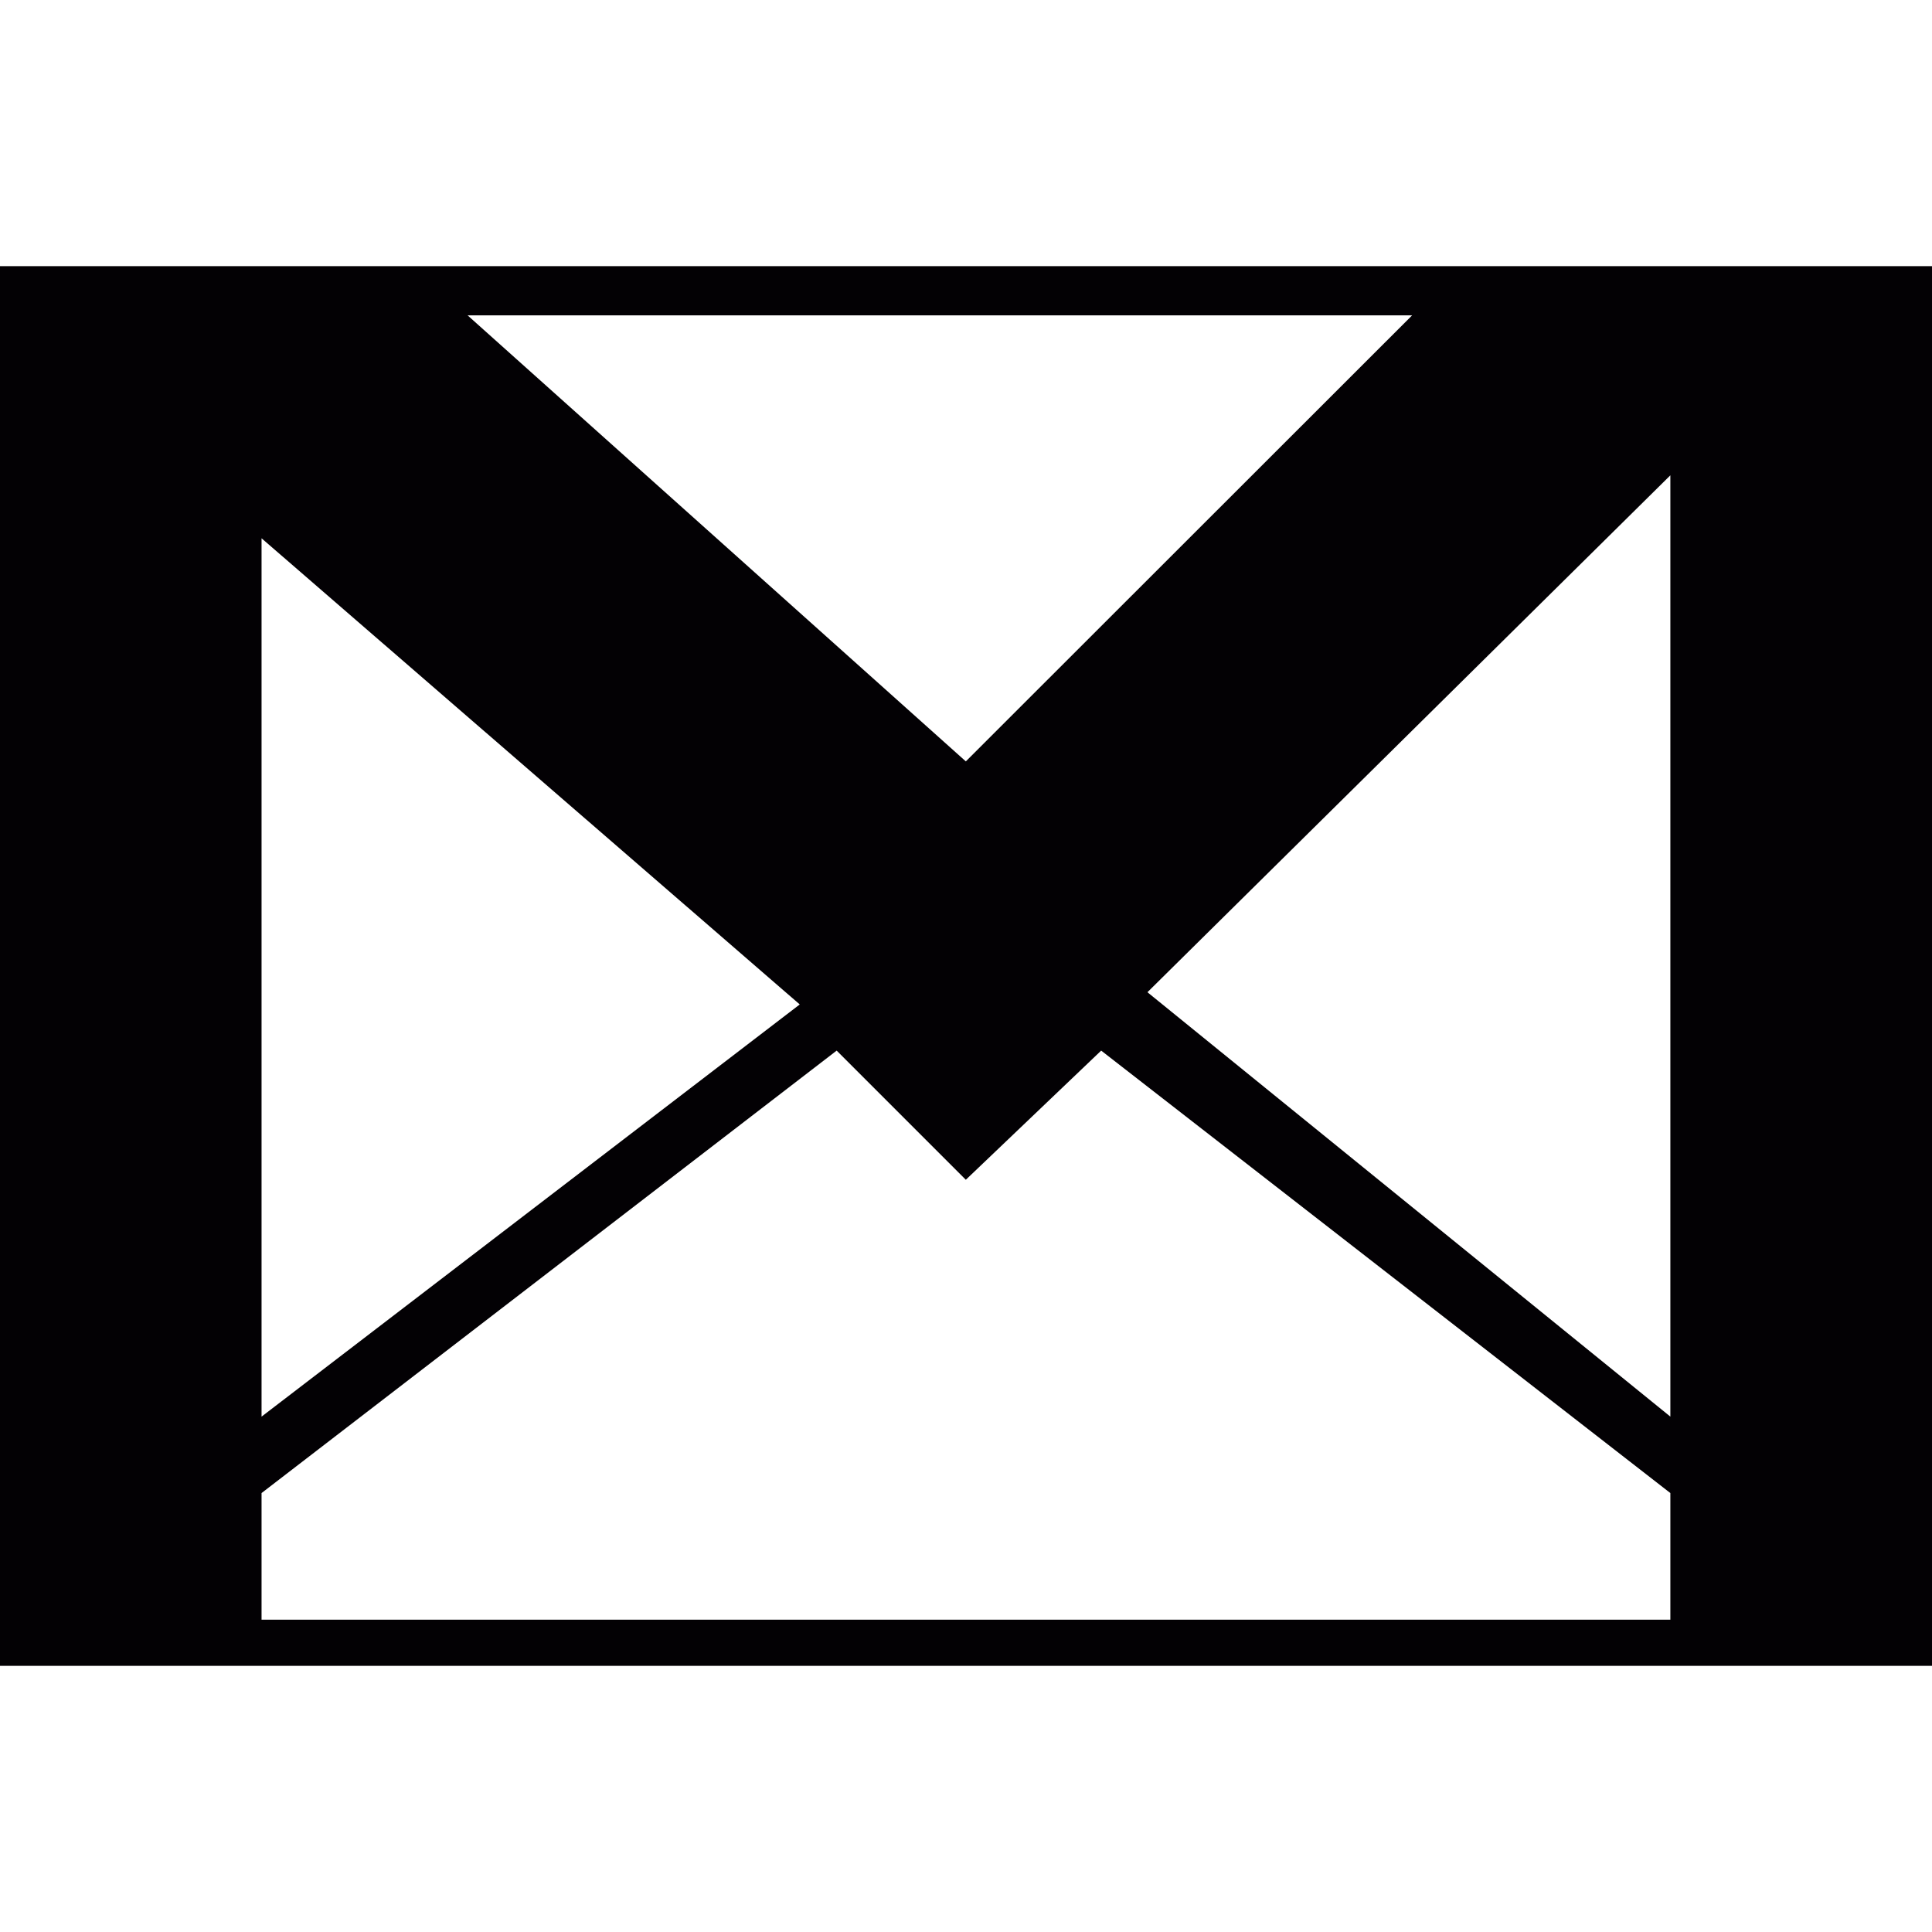
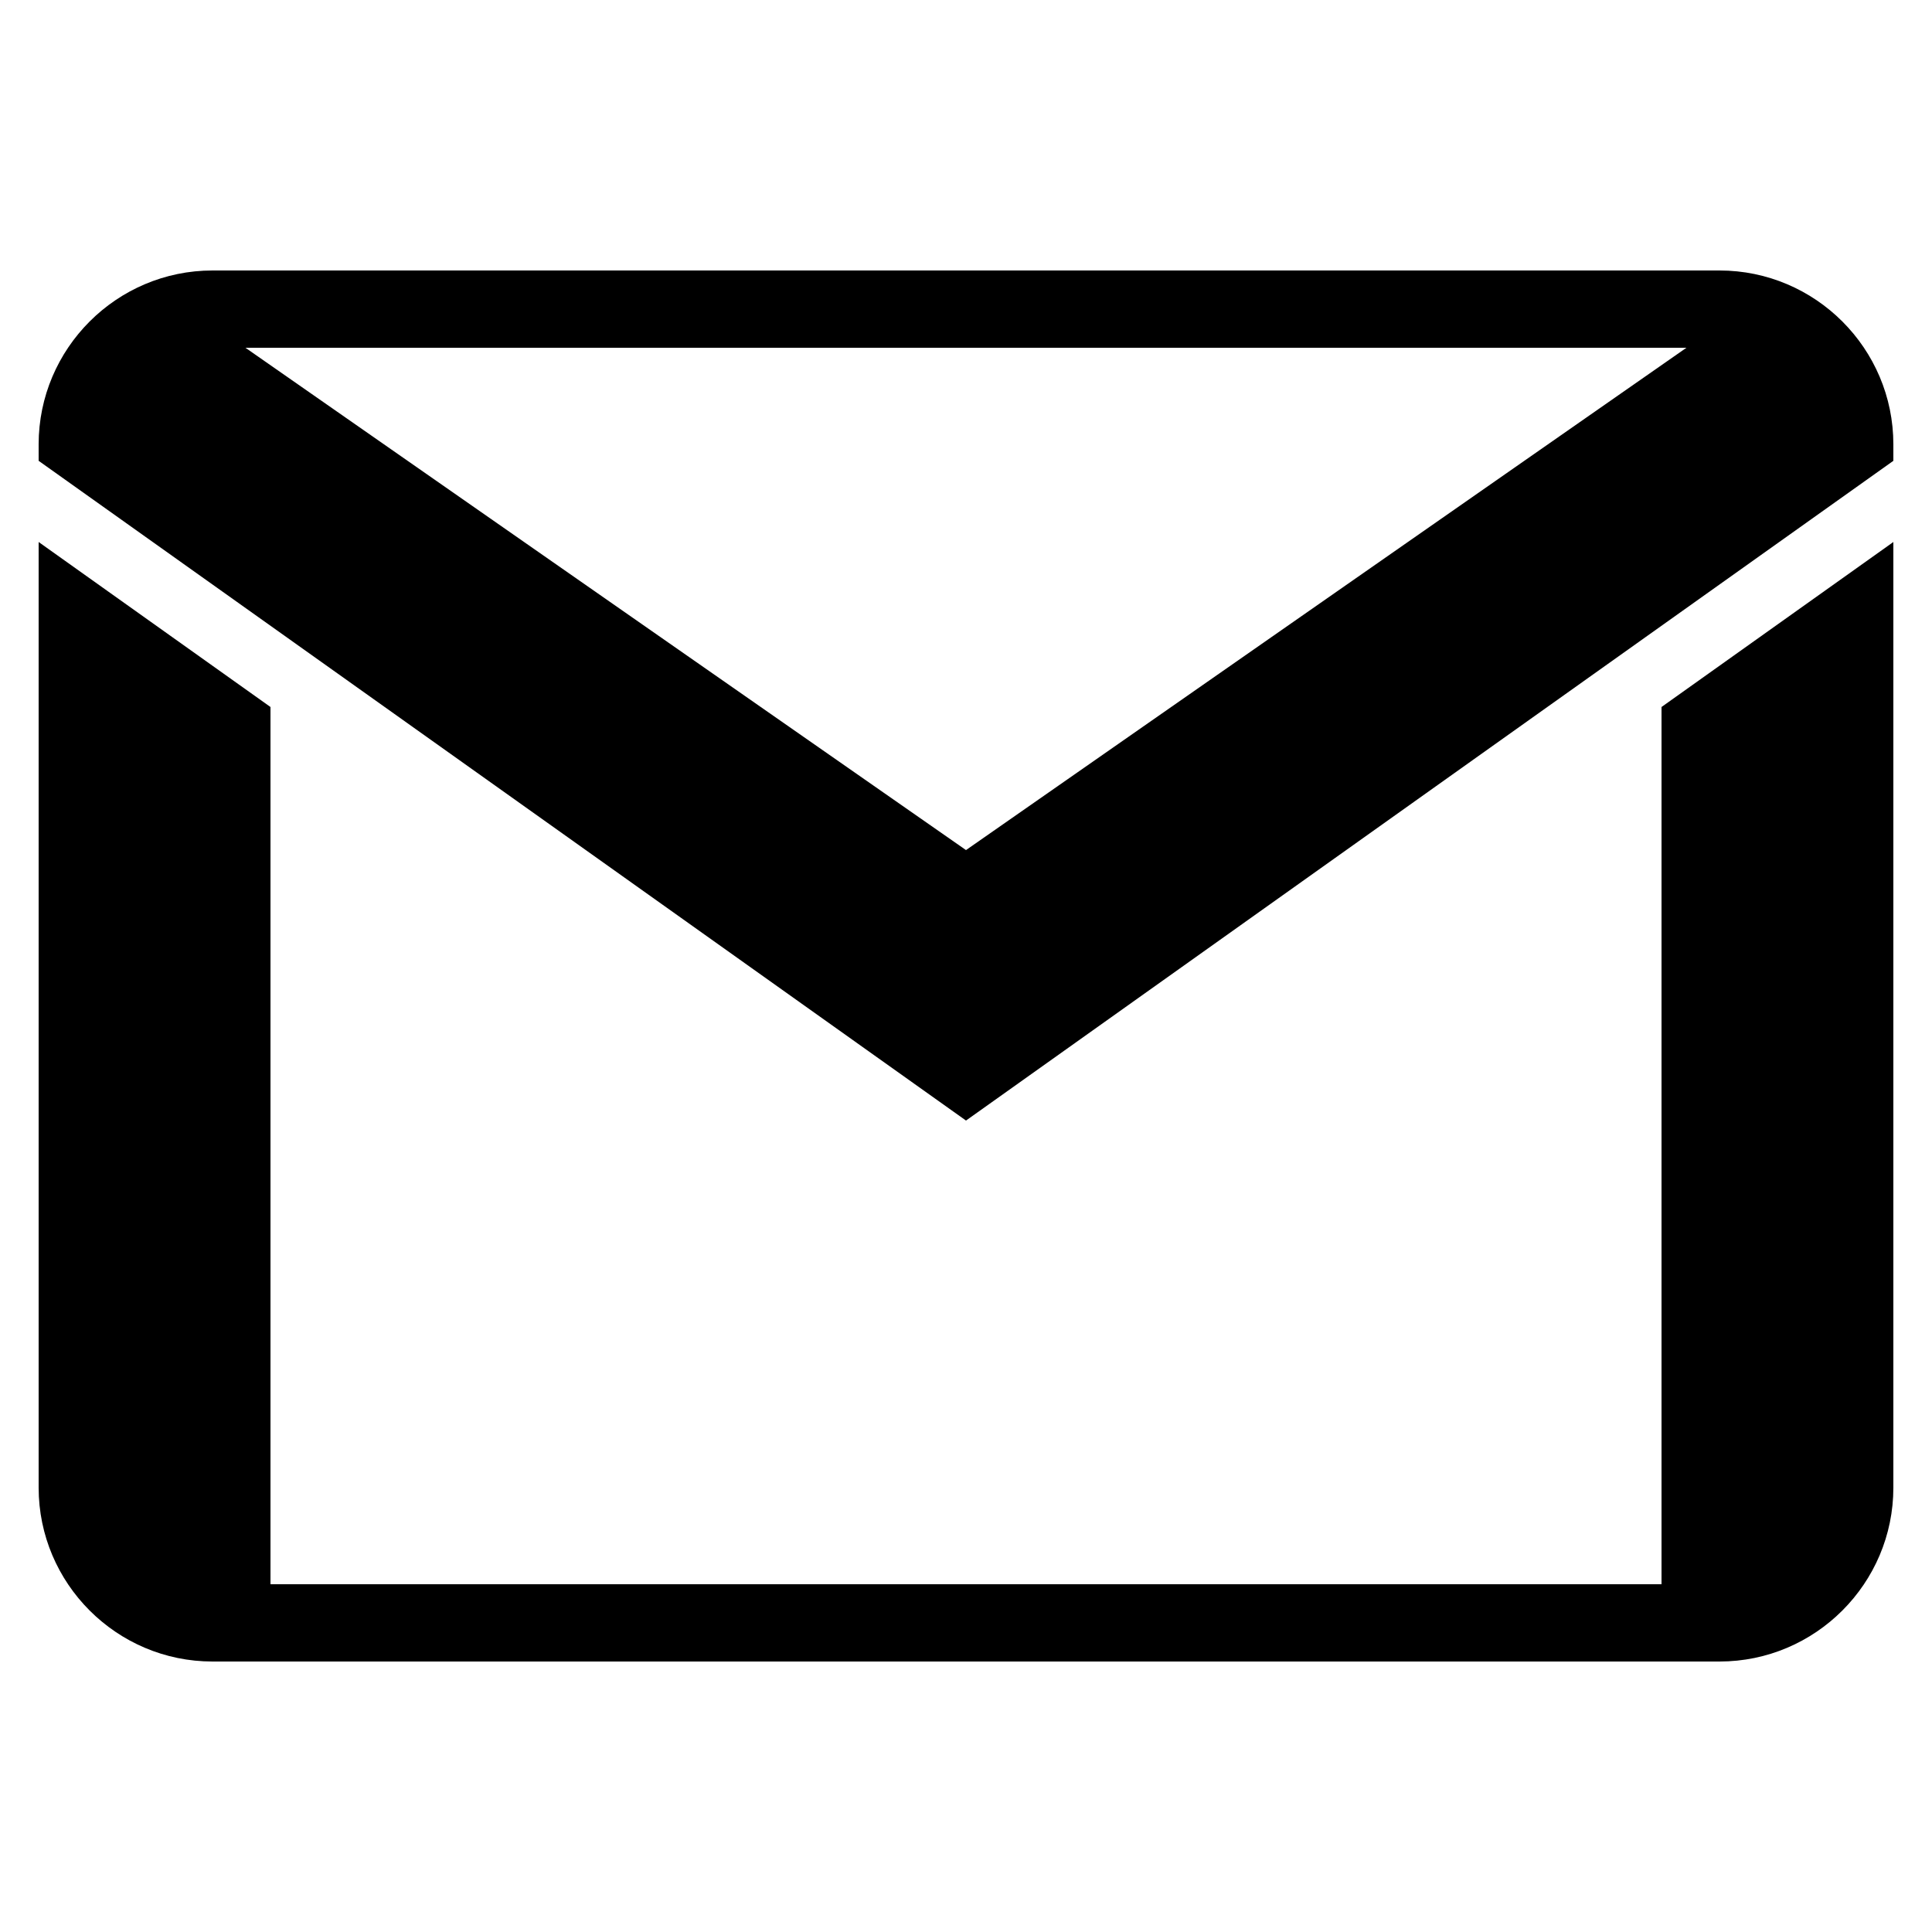
- <svg xmlns="http://www.w3.org/2000/svg" version="1.1" id="Capa_1" x="0px" y="0px" viewBox="0 0 21.51 21.51" style="enable-background:new 0 0 21.51 21.51;" xml:space="preserve">
-   <g>
-     <path style="fill:#030104;" d="M0,2.963v15.584h21.51V2.963H0z M15.722,3.511l-4.969,4.966L5.206,3.511H15.722z M2.912,5.993   l5.992,5.19l-5.992,4.589C2.912,15.772,2.912,5.993,2.912,5.993z M18.597,18.033H2.912v-1.41l6.403-4.926l1.438,1.438l1.507-1.438   l6.337,4.926V18.033z M18.597,15.772l-5.822-4.725l5.822-5.755V15.772z" />
-   </g>
-   <g>
- </g>
-   <g>
- </g>
-   <g>
- </g>
-   <g>
- </g>
-   <g>
- </g>
-   <g>
- </g>
-   <g>
- </g>
-   <g>
- </g>
-   <g>
- </g>
-   <g>
- </g>
-   <g>
- </g>
-   <g>
- </g>
-   <g>
- </g>
-   <g>
- </g>
-   <g>
- </g>
+ <svg xmlns="http://www.w3.org/2000/svg" fill="#000000" viewBox="0 0 50 50" width="50px" height="50px">
+   <path d="M 5.5 7 C 3.02 7 1 9.02 1 11.5 L 1 11.926 L 25 29 L 49 11.926 L 49 11.5 C 49 9.02 46.98 7 44.5 7 Z M 6.352 9 L 43.645 9 L 25 22 Z M 1 14.027 L 1 38.5 C 1 40.98 3.02 43 5.5 43 L 44.5 43 C 46.98 43 49 40.98 49 38.5 L 49 14.027 L 43 18.297 L 43 41 L 7 41 L 7 18.297 Z" />
</svg>
